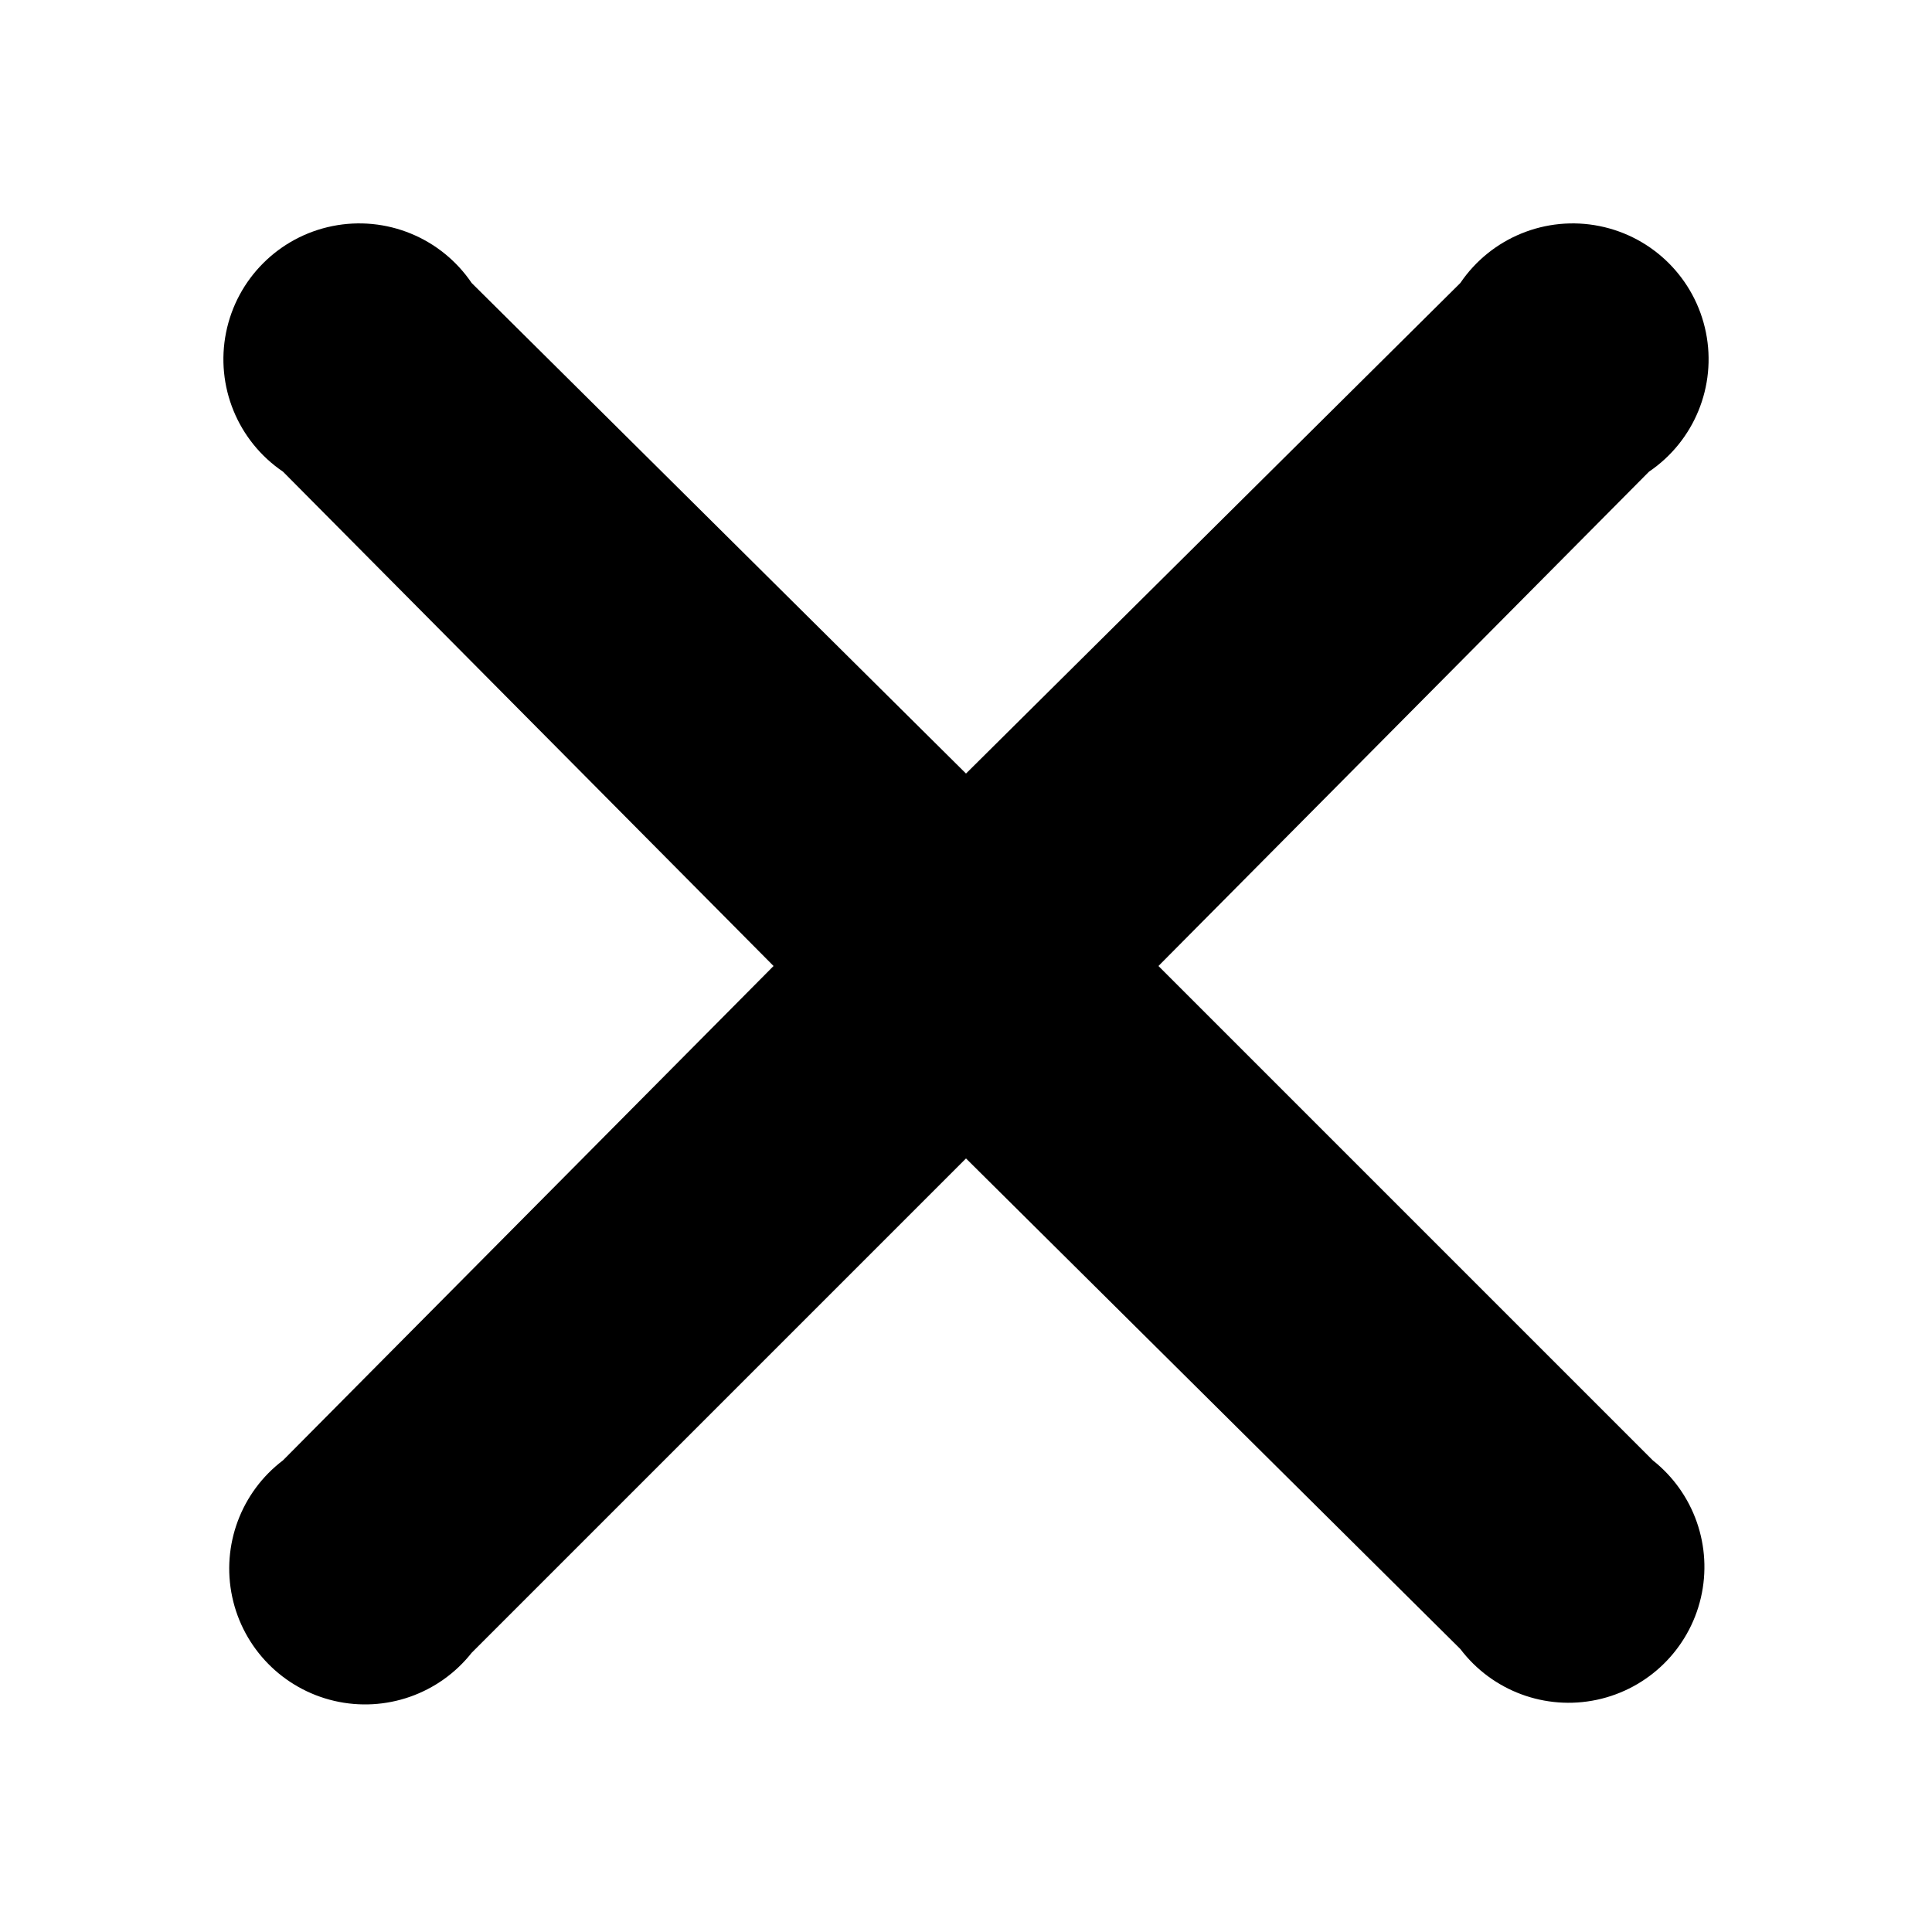
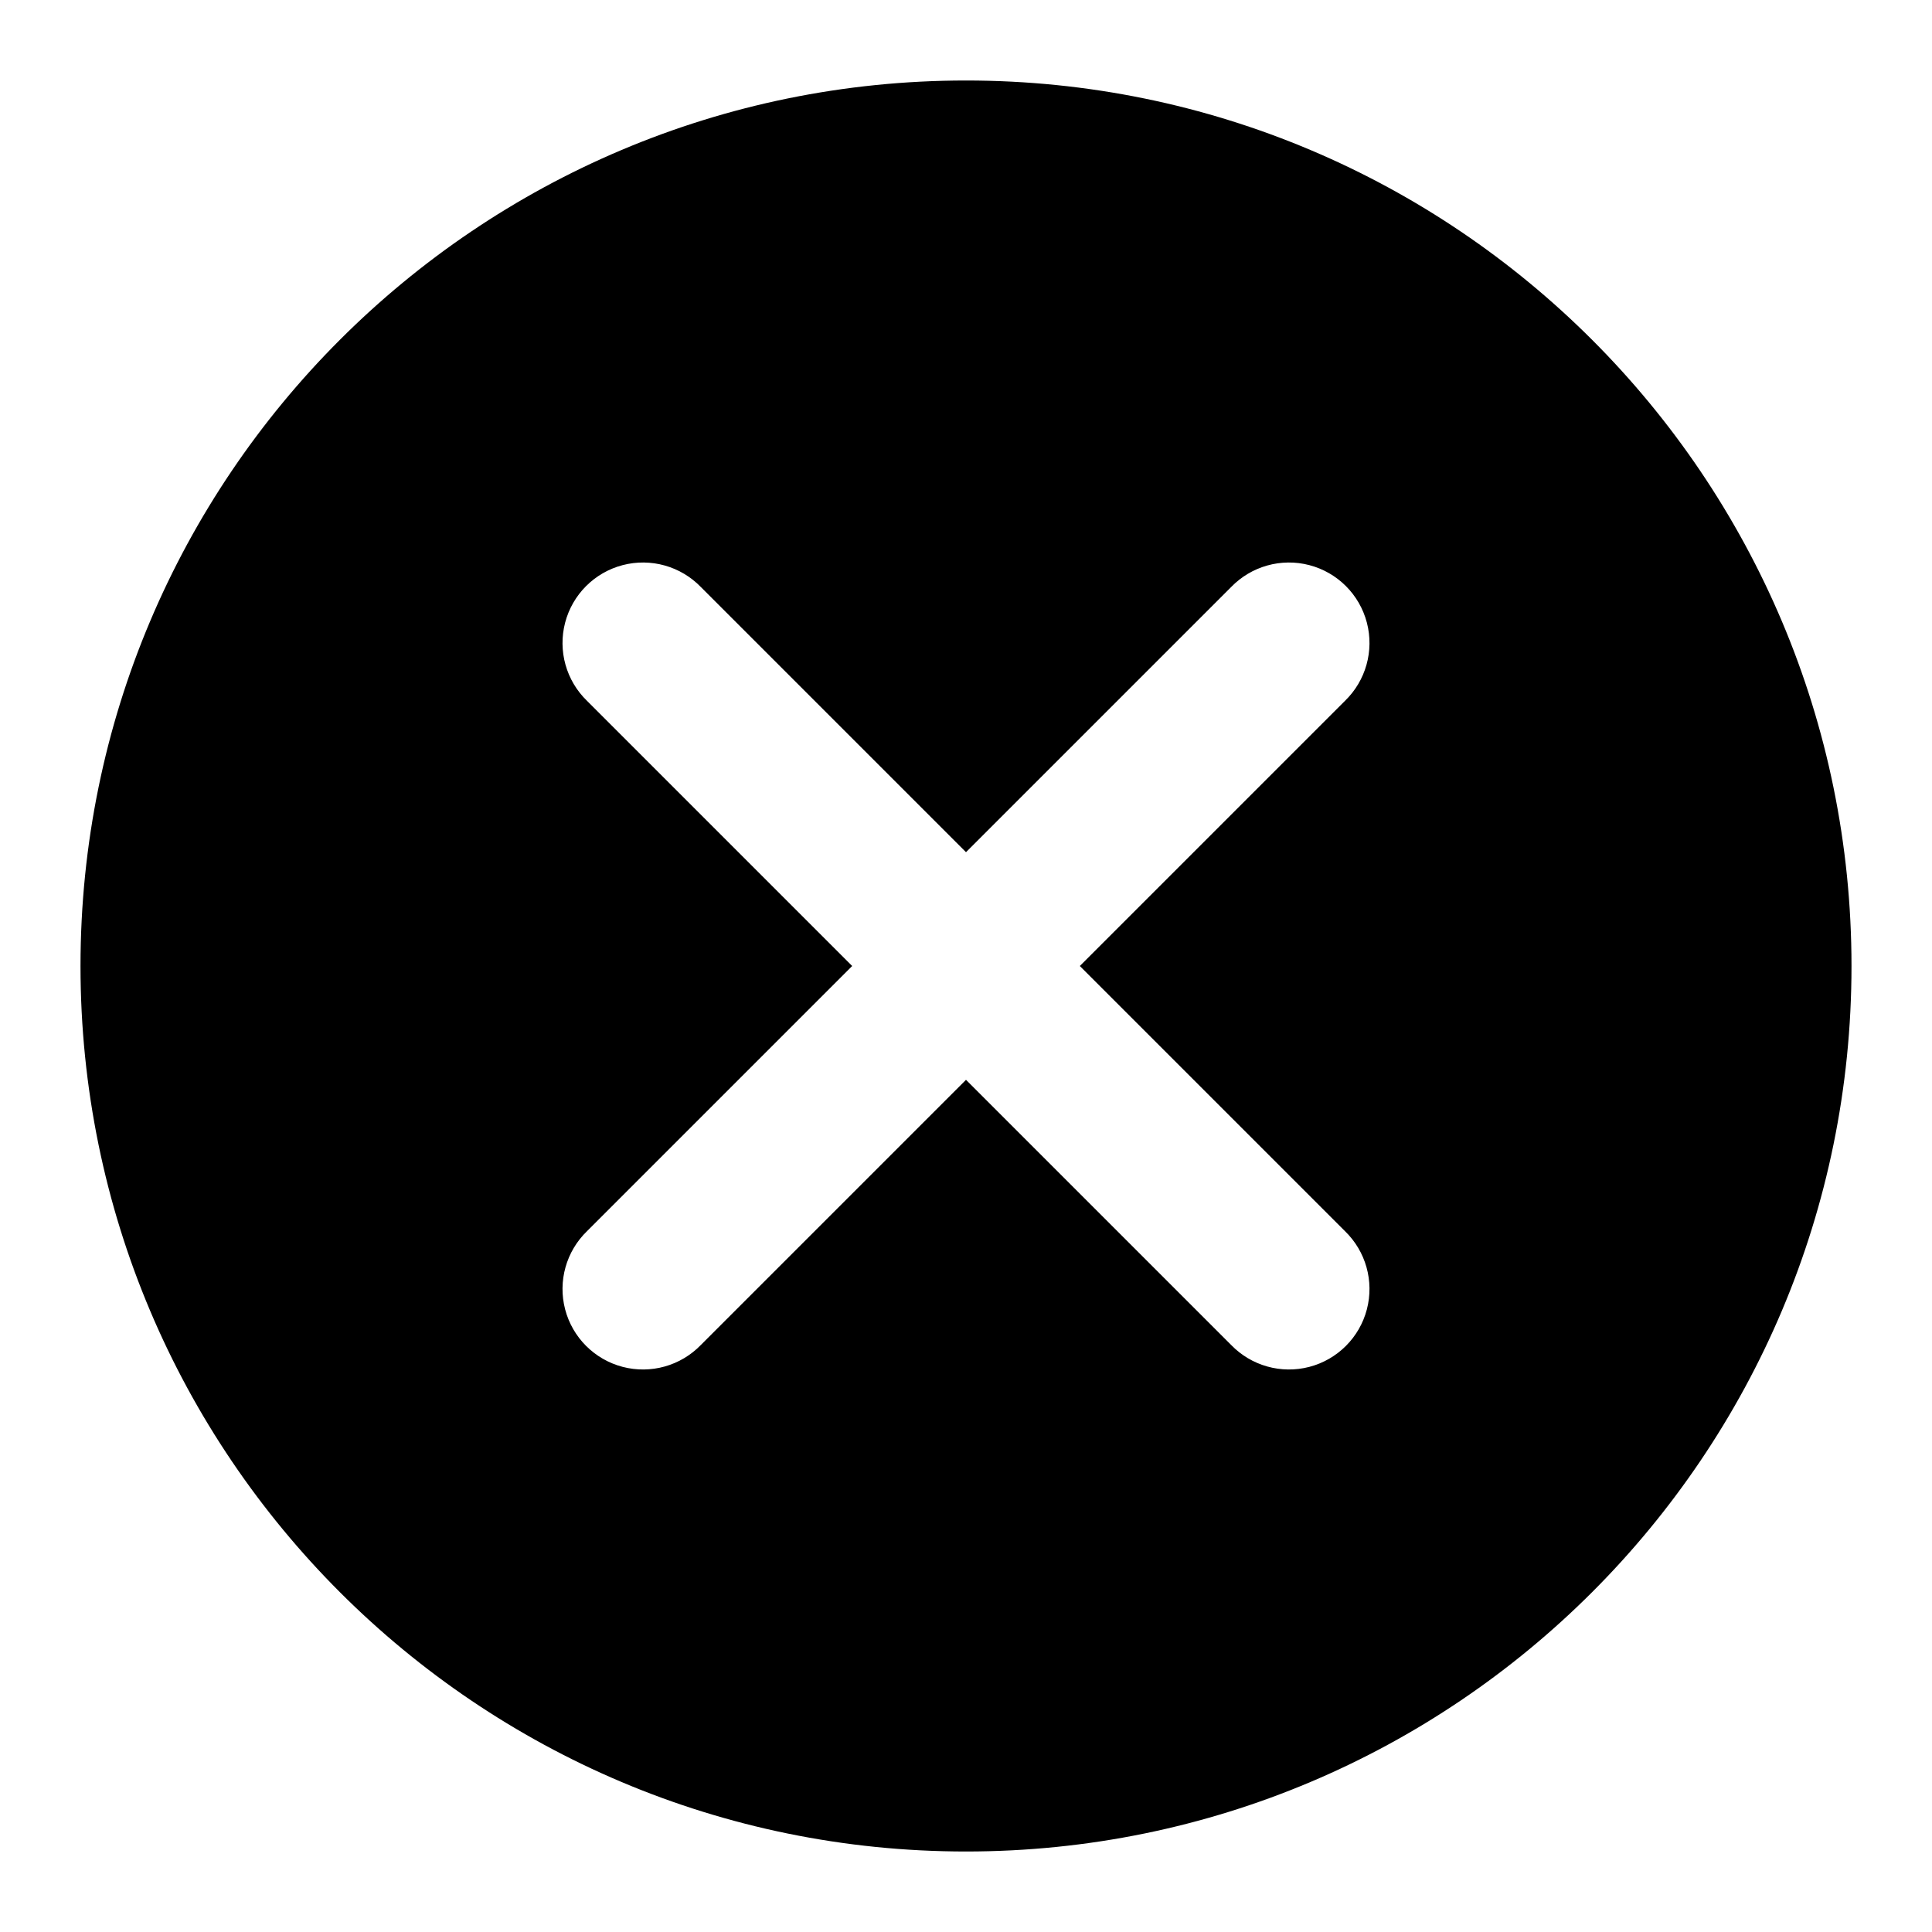
- <svg xmlns="http://www.w3.org/2000/svg" xml:space="preserve" viewBox="0 0 512 512">
-   <path d="M438 387 307 256l130-131a36 36 0 1 0-50-50L256 205 125 75a36 36 0 1 0-50 50l130 131L75 387a36 36 0 1 0 50 51l131-131 131 130a36 36 0 1 0 51-50z" />
+ <svg xmlns="http://www.w3.org/2000/svg" id="Icons" viewBox="0 0 24 24">
+   <path class="cls-1" d="M12,1A11,11,0,1,0,23,12,11,11,0,0,0,12,1Zm4.707,14.293a1,1,0,1,1-1.414,1.414L12,13.414,8.707,16.707a1,1,0,1,1-1.414-1.414L10.586,12,7.293,8.707A1,1,0,1,1,8.707,7.293L12,10.586l3.293-3.293a1,1,0,1,1,1.414,1.414L13.414,12Z" />
</svg>
